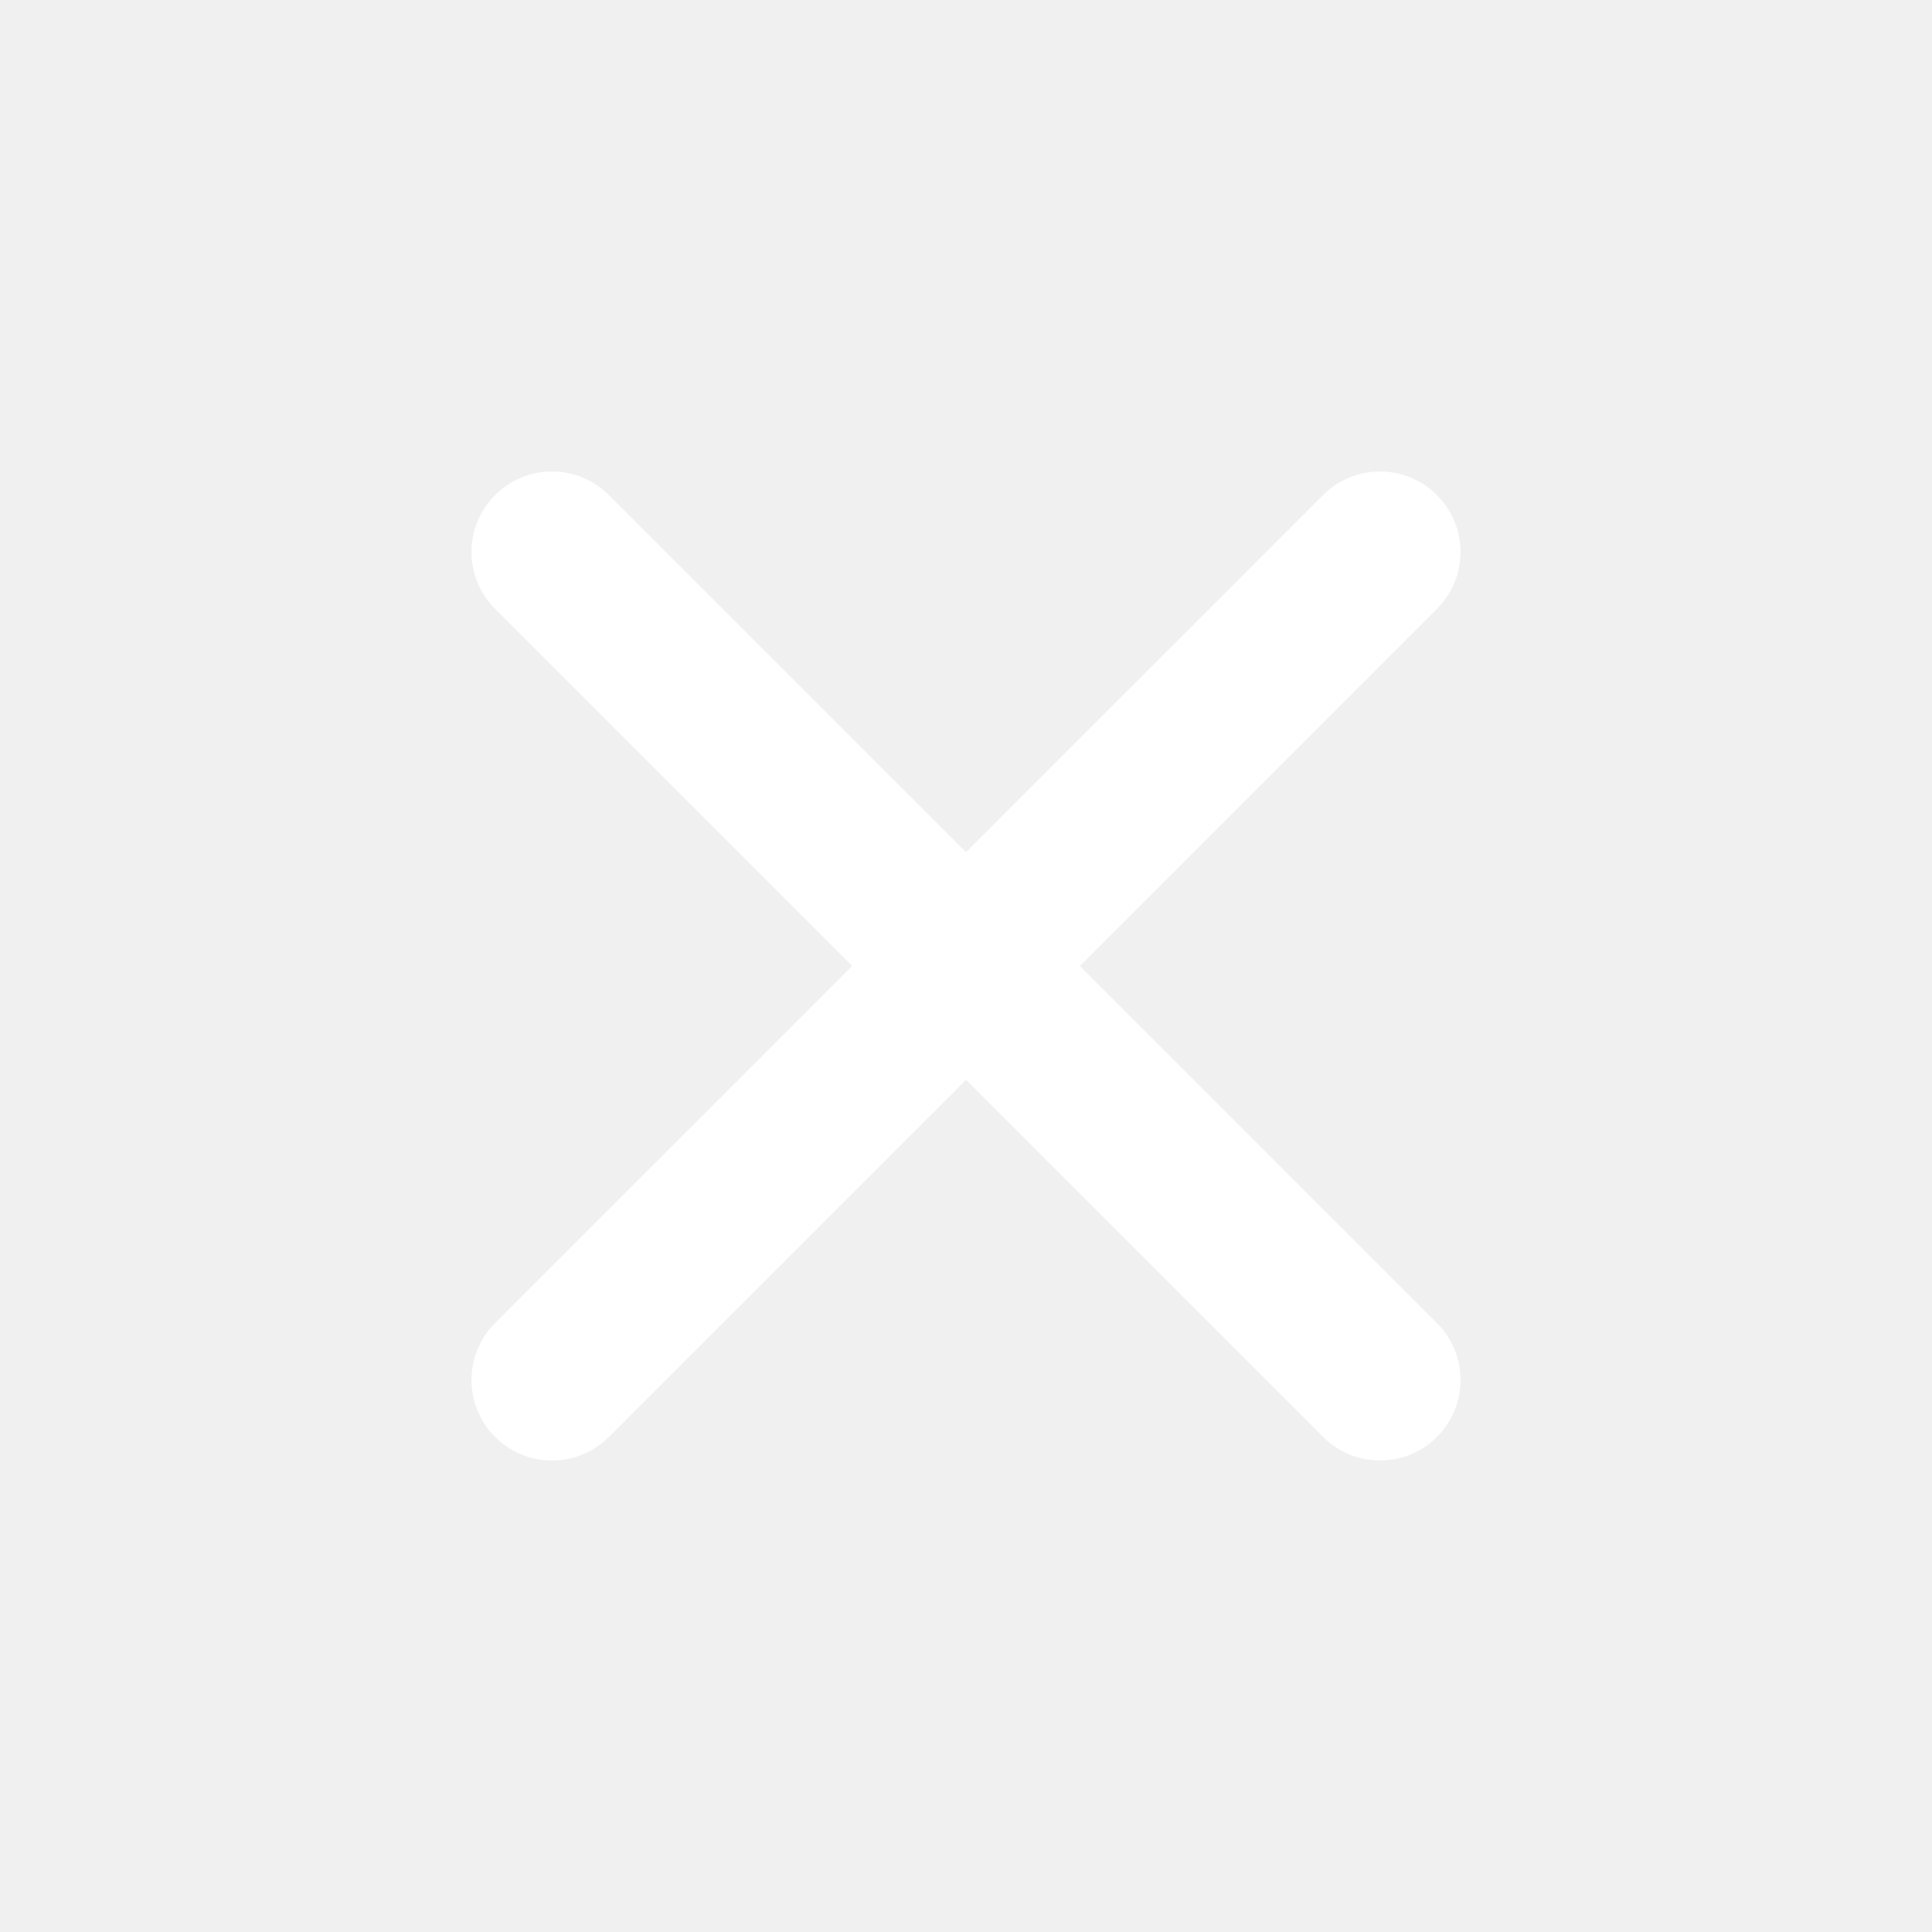
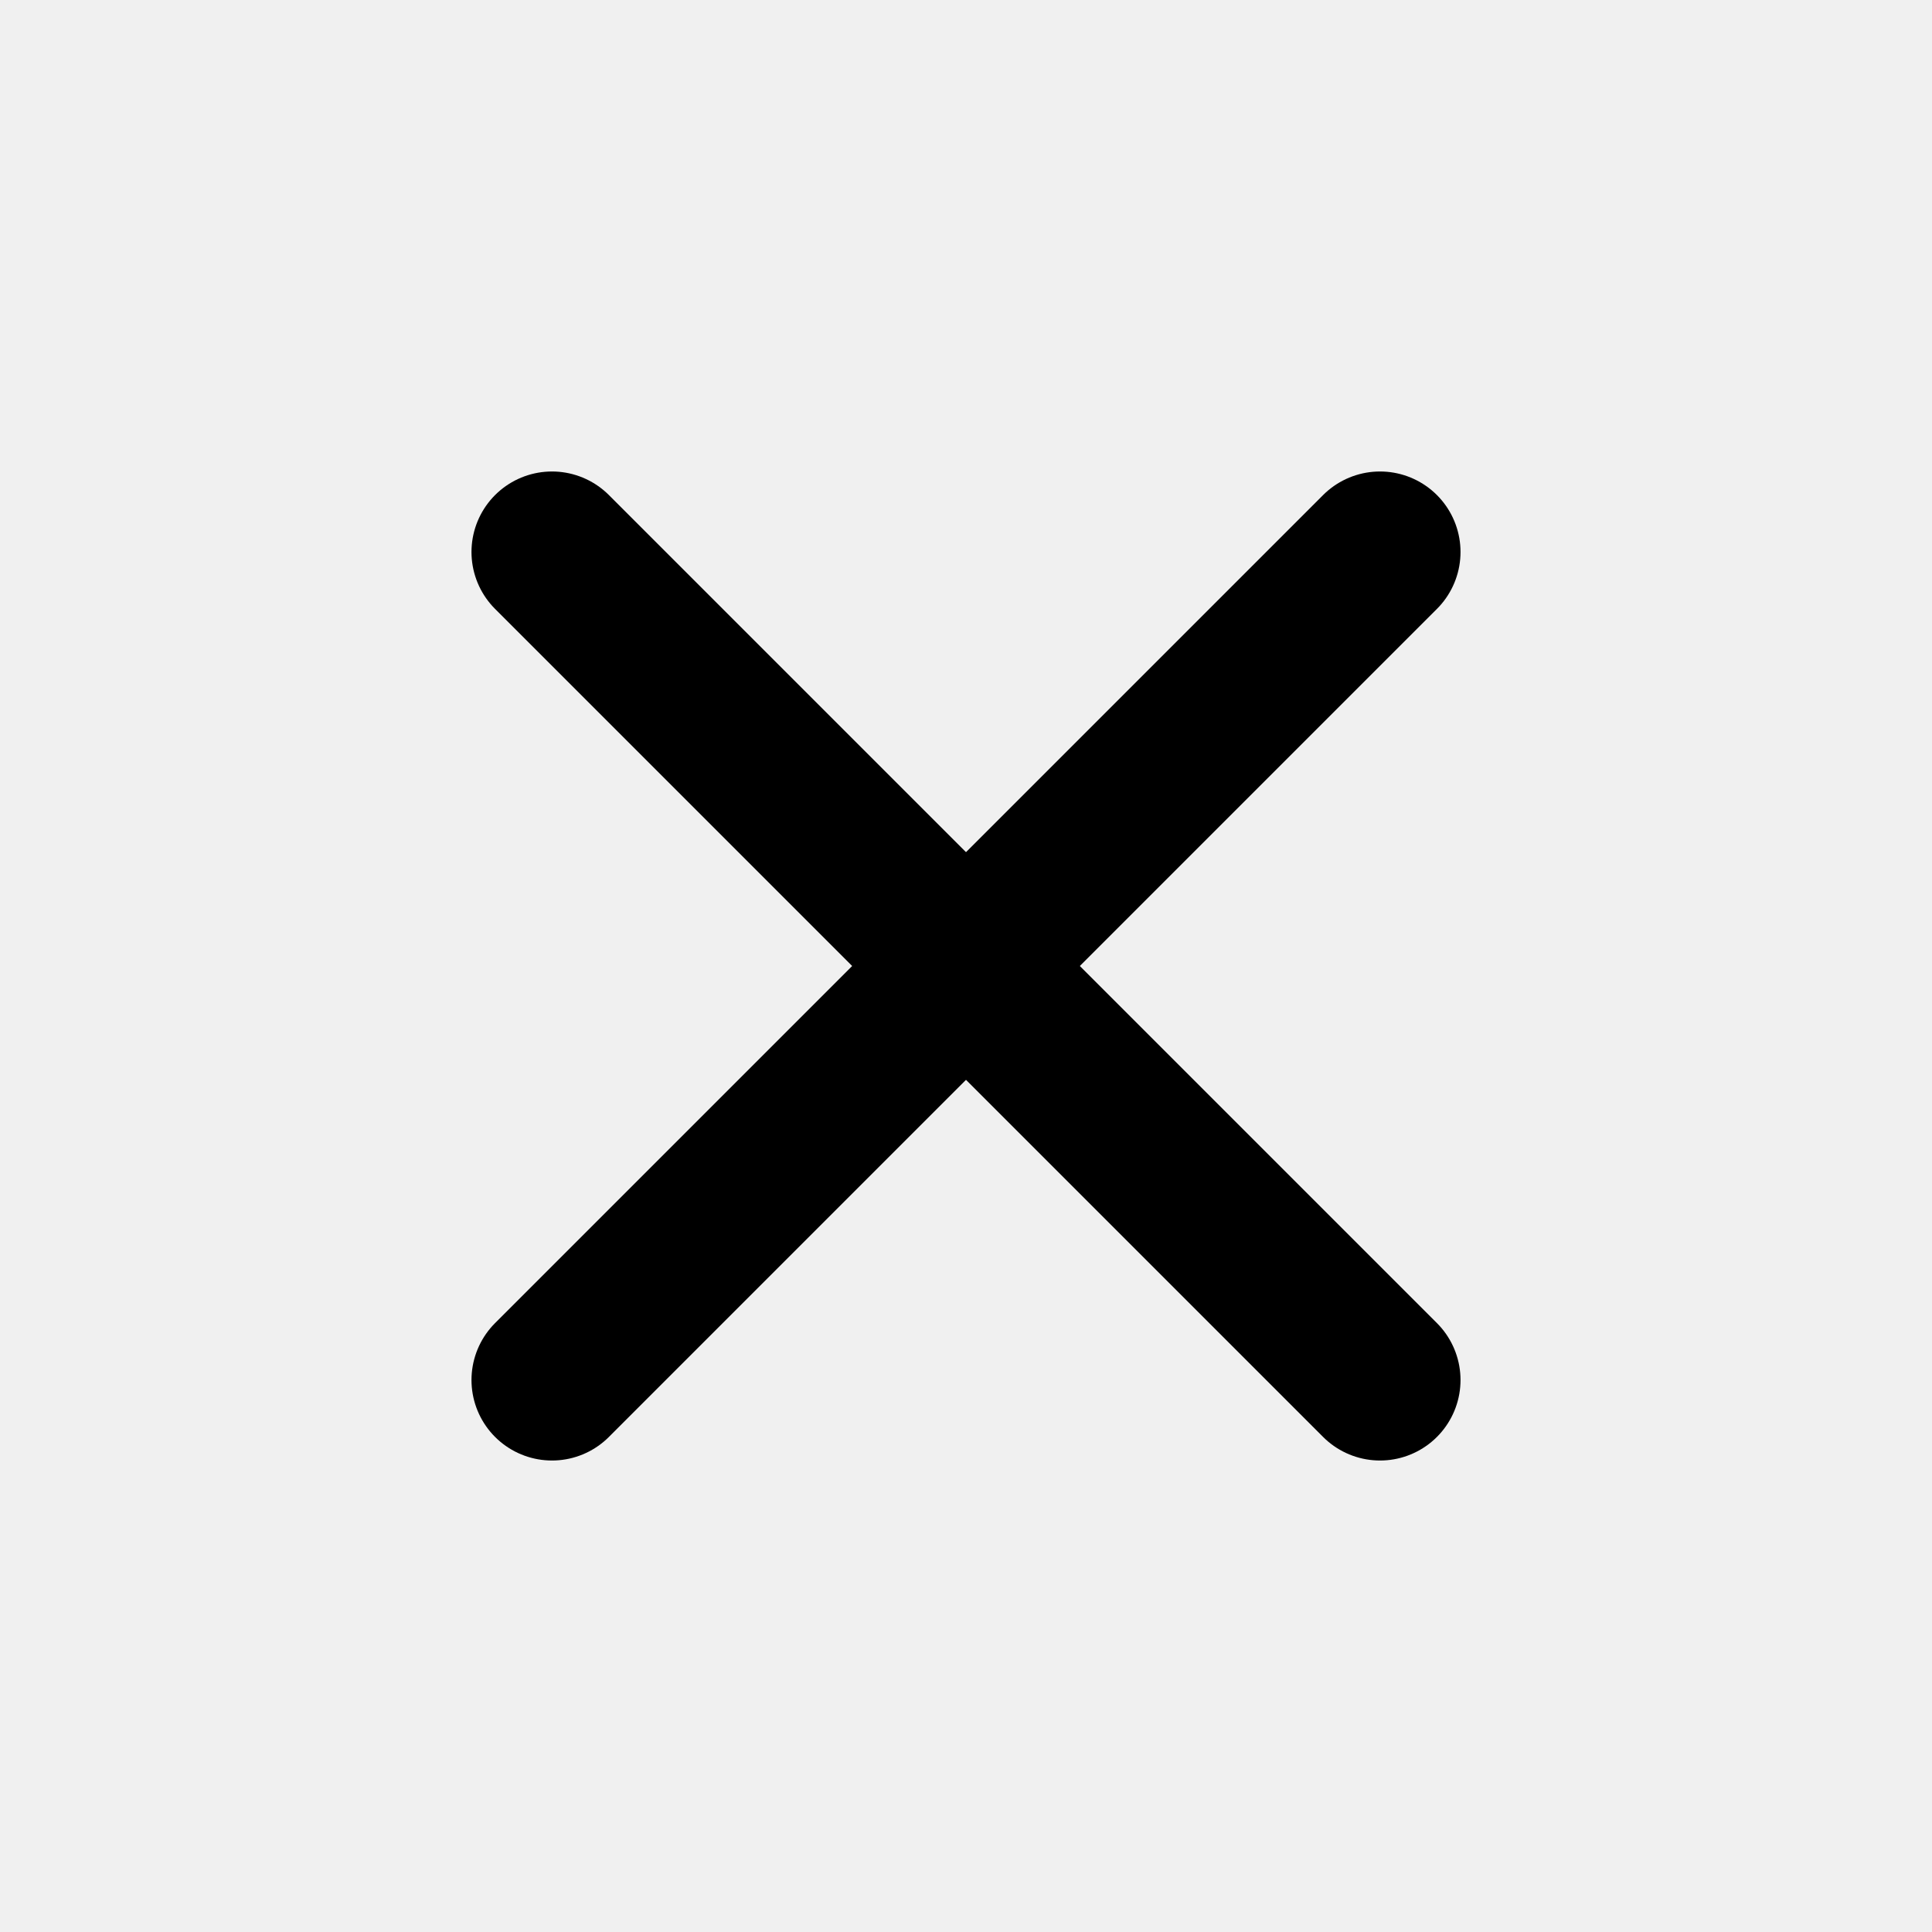
<svg xmlns="http://www.w3.org/2000/svg" width="24" height="24" viewBox="0 0 24 24" fill="none">
-   <path d="M17.143 6.857L6.857 17.143" stroke="white" stroke-width="2" stroke-linecap="round" stroke-linejoin="round" />
-   <path d="M6.857 6.857L17.143 17.143" stroke="white" stroke-width="2" stroke-linecap="round" stroke-linejoin="round" />
+   <path d="M17.143 6.857L6.857 17.143" stroke="currentColor" stroke-width="2" stroke-linecap="round" stroke-linejoin="round" />
+   <path d="M6.857 6.857L17.143 17.143" stroke="currentColor" stroke-width="2" stroke-linecap="round" stroke-linejoin="round" />
</svg>
